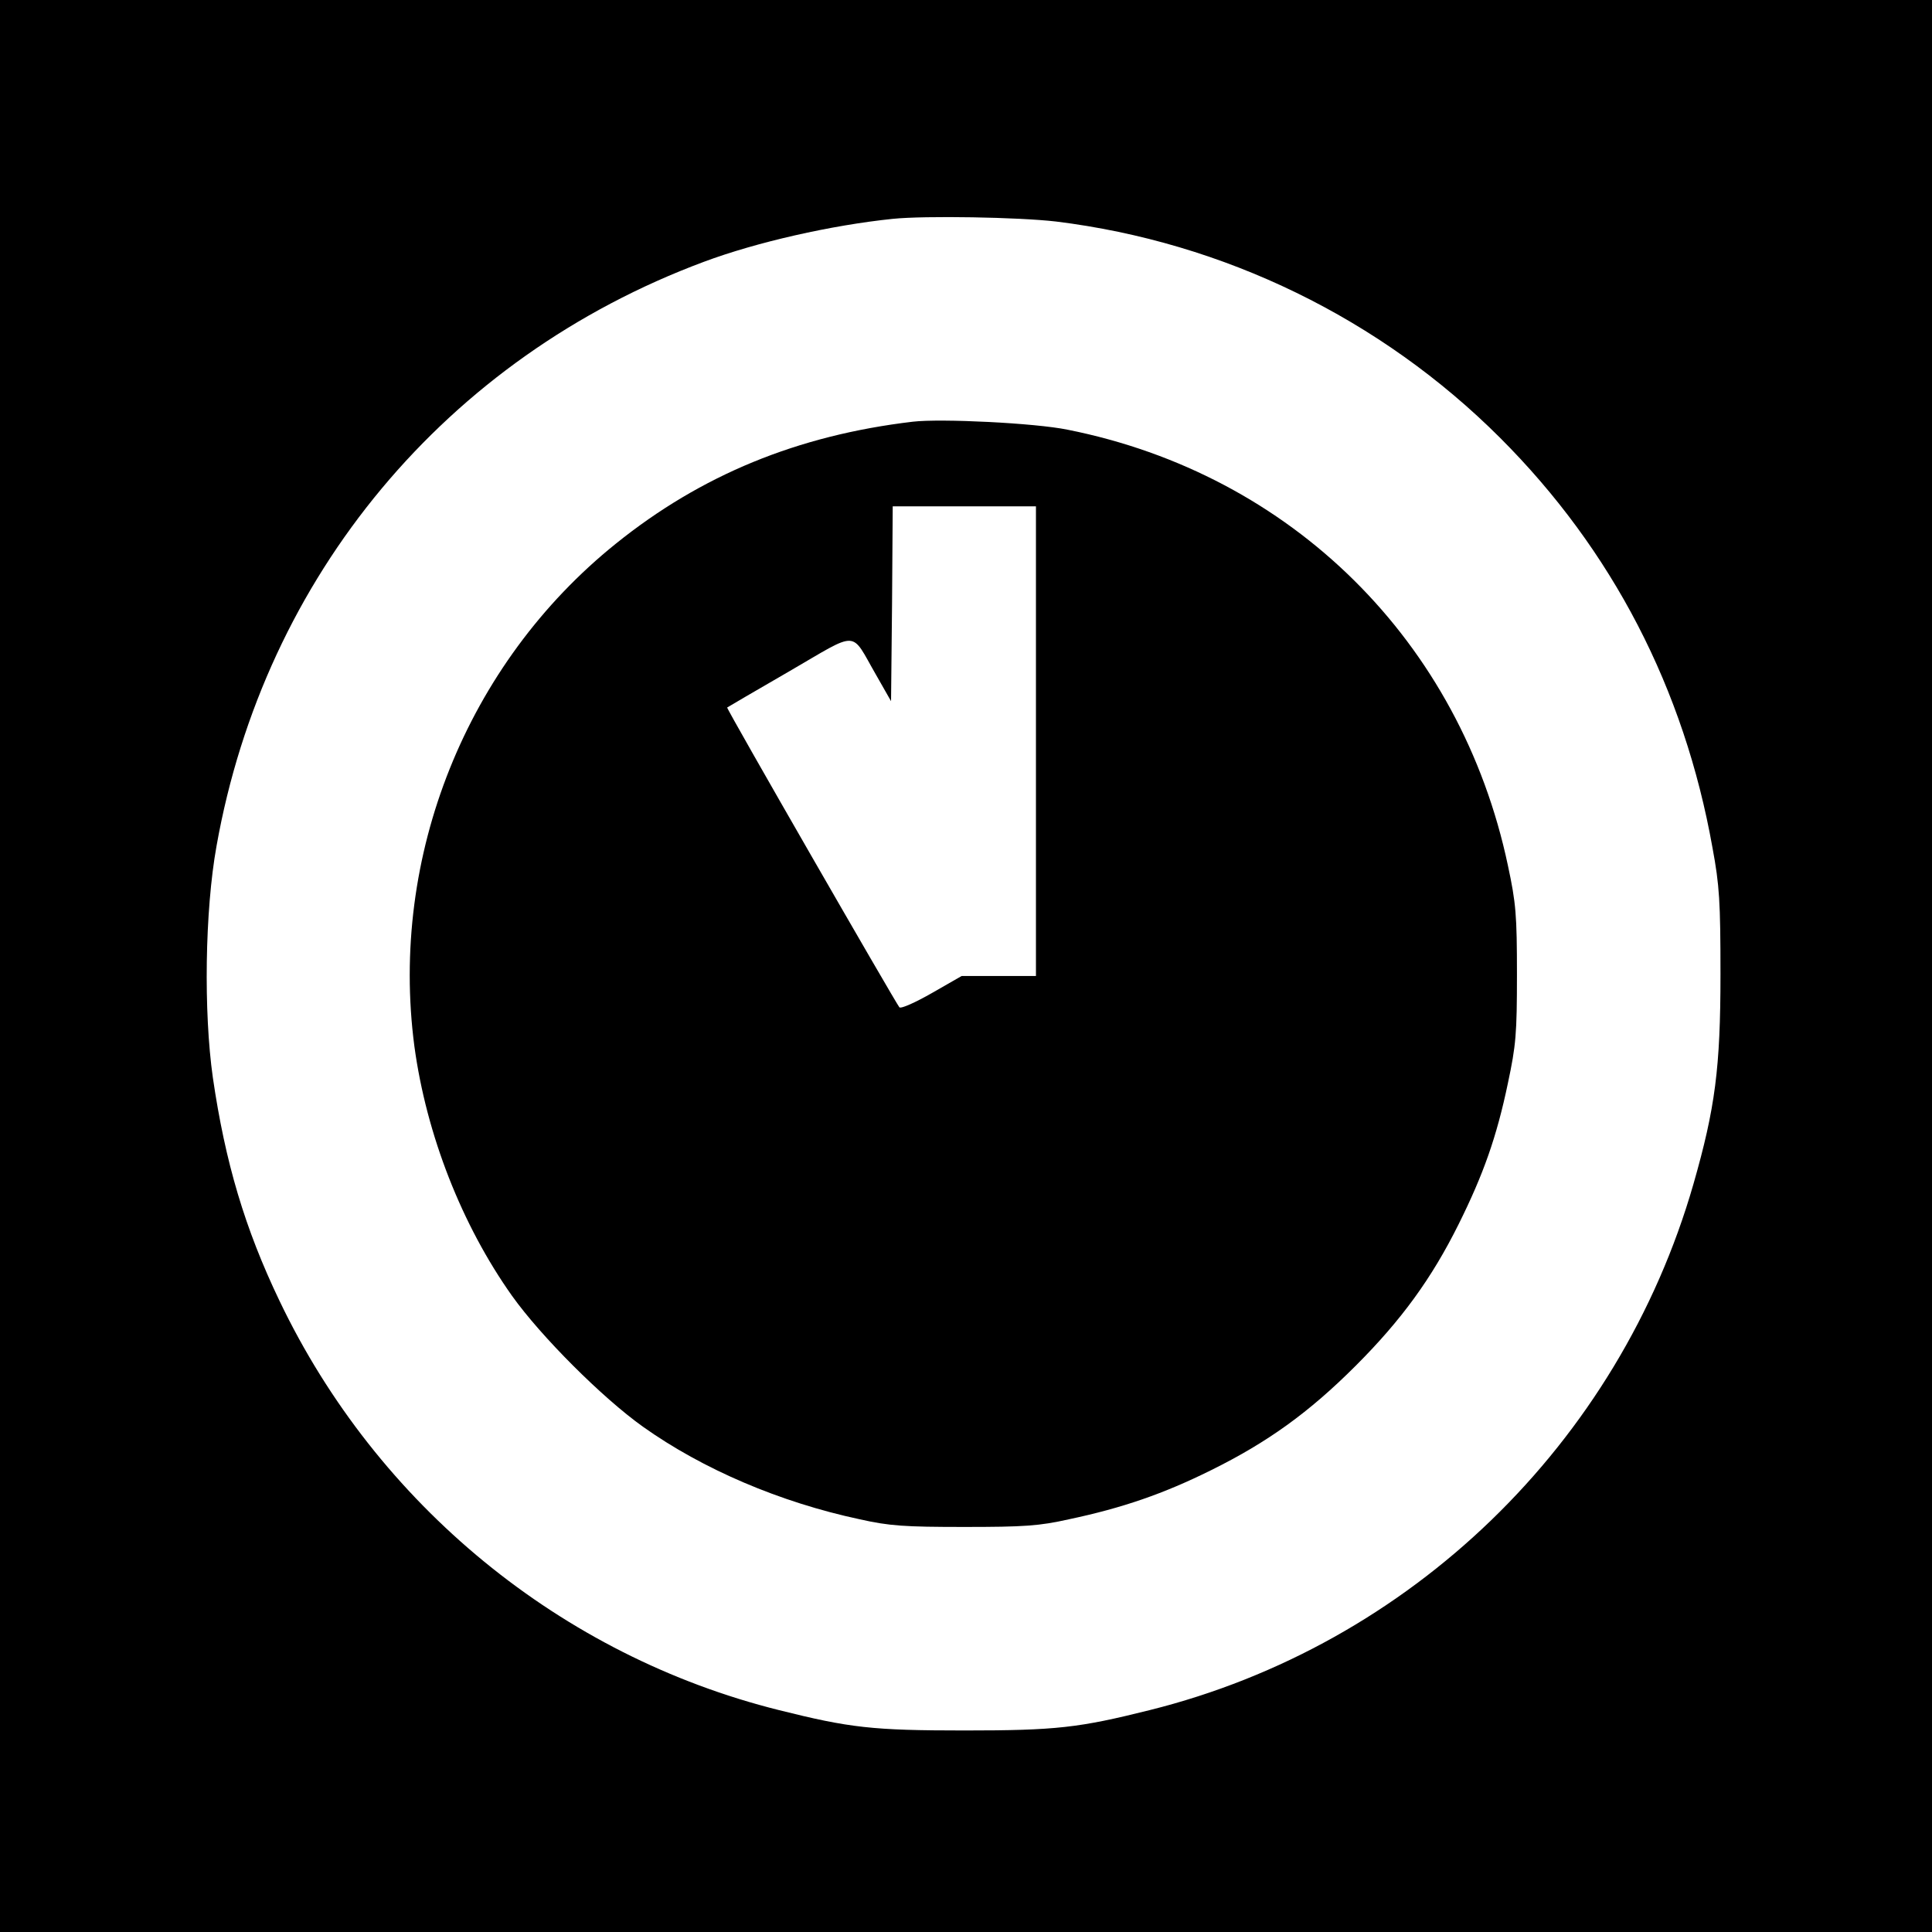
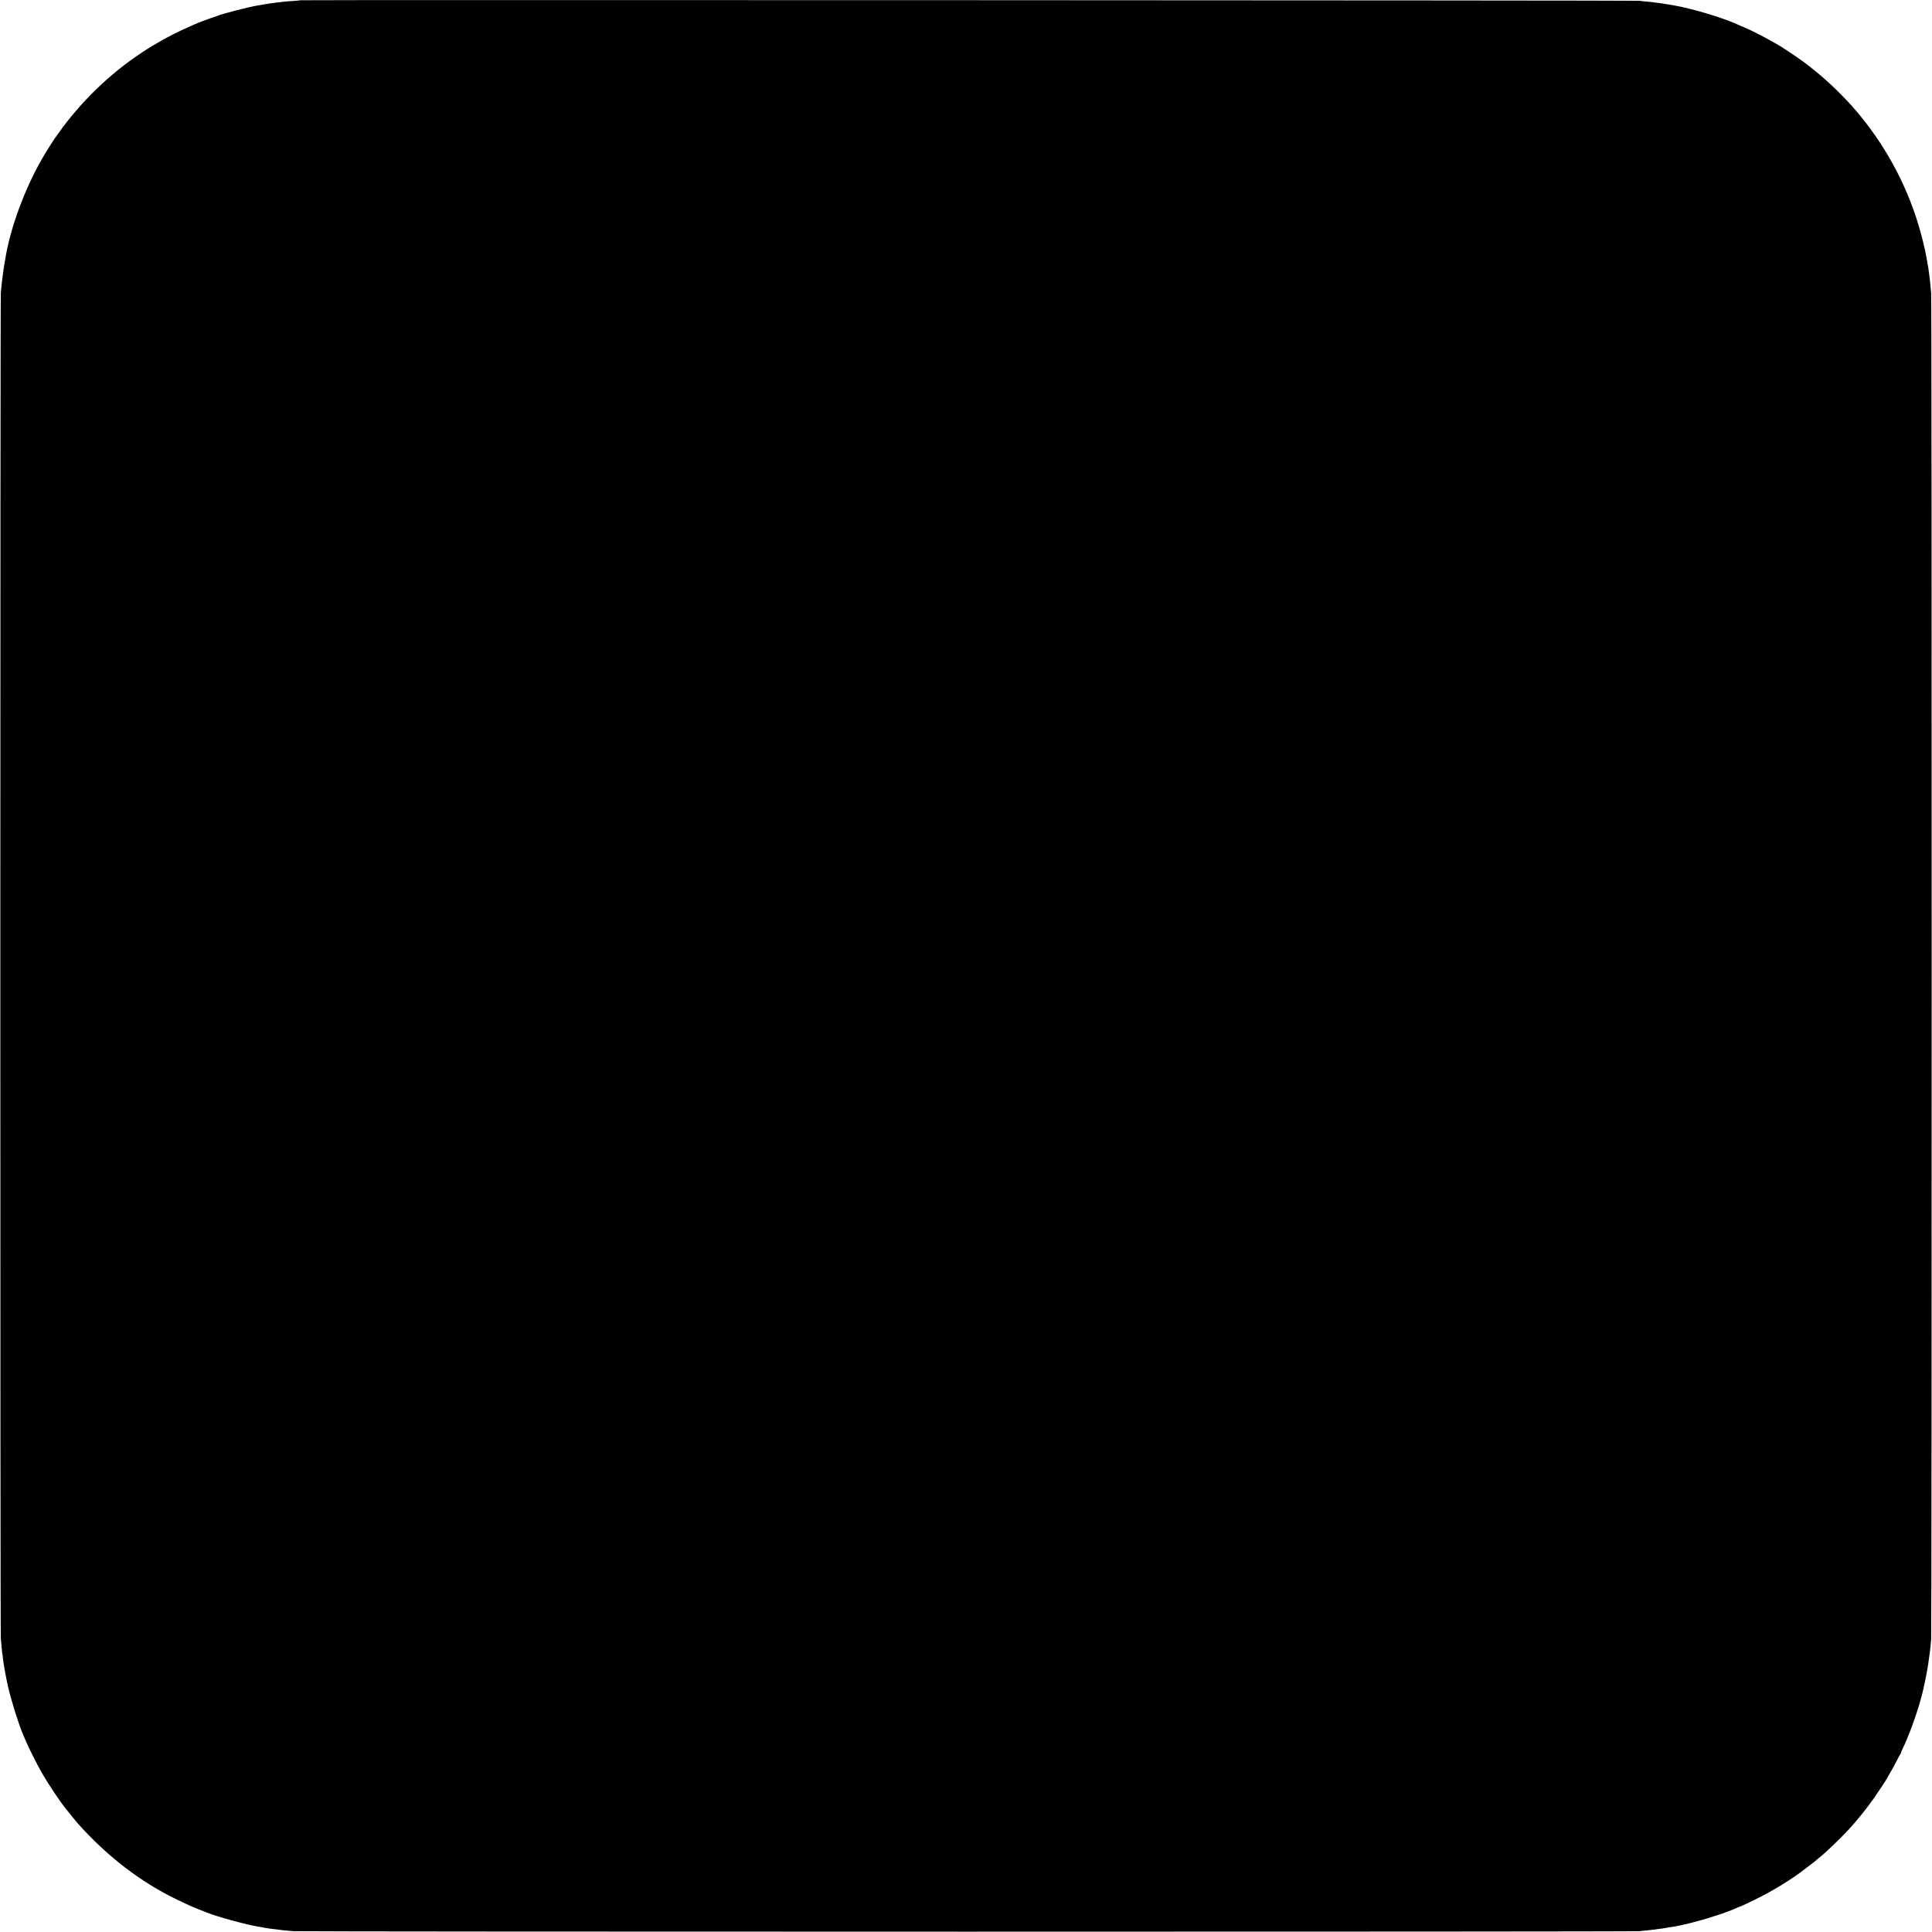
- <svg xmlns="http://www.w3.org/2000/svg" version="1.0" width="580pt" height="580pt" viewBox="0 0 580 580" preserveAspectRatio="xMidYMid meet">
-   <g transform="translate(0,580) scale(0.1,-0.1)" fill="#000000" stroke="none">
-     <path d="M0 2900 l0 -2900 2900 0 2900 0 0 2900 0 2900 -2900 0 -2900 0 0 -2900z m3170 2235 c504 -62 975 -291 1334 -650 336 -336 552 -752 637 -1230 21 -113 24 -162 24 -380 0 -281 -16 -402 -81 -629 -224 -780 -850 -1385 -1633 -1580 -212 -53 -280 -61 -556 -61 -276 0 -344 8 -556 61 -654 163 -1207 616 -1500 1229 -104 217 -163 416 -200 670 -28 197 -24 501 11 695 144 811 690 1466 1463 1754 158 59 383 110 567 129 98 10 378 5 490 -8z" />
-     <path d="M2740 4534 c-346 -41 -635 -160 -891 -366 -449 -361 -680 -939 -605 -1509 36 -265 142 -536 293 -749 87 -122 271 -306 393 -393 180 -128 412 -227 651 -278 89 -20 134 -23 314 -23 180 0 225 3 314 23 161 34 285 77 426 147 170 84 294 173 435 314 137 137 228 262 309 425 74 149 114 261 148 424 24 113 27 147 27 326 0 178 -3 214 -27 326 -142 673 -649 1175 -1322 1309 -97 20 -381 34 -465 24z m370 -959 l0 -705 -111 0 -112 0 -89 -51 c-49 -28 -93 -48 -98 -43 -11 13 -520 897 -517 900 1 1 85 50 187 109 212 123 182 124 260 -11 l45 -79 3 293 2 292 215 0 215 0 0 -705z" />
+ <svg xmlns="http://www.w3.org/2000/svg" version="1.0" width="3000pt" height="3000pt" viewBox="0 0 3000 3000" preserveAspectRatio="xMidYMid meet">
+   <g transform="translate(0,3000) scale(0.1,-0.1)" fill="#000000" stroke="none">
+     <path d="M4659 29996 c-2 -3 -49 -7 -104 -11 -55 -3 -116 -7 -135 -10 -19 -2 -78 -9 -130 -15 -83 -10 -159 -22 -290 -45 -172 -31 -553 -130 -635 -165 -11 -5 -38 -14 -60 -21 -48 -14 -233 -84 -291 -110 -274 -121 -417 -194 -629 -320 -514 -308 -973 -714 -1353 -1200 -37 -47 -80 -105 -97 -130 -16 -24 -34 -49 -40 -56 -39 -46 -180 -268 -259 -408 -254 -449 -468 -1029 -546 -1480 -5 -33 -12 -71 -15 -85 -9 -43 -34 -212 -40 -275 -4 -33 -8 -71 -10 -85 -2 -14 -7 -70 -12 -125 -10 -126 -11 -20779 0 -20895 4 -47 10 -114 13 -150 3 -36 7 -72 9 -80 2 -8 7 -42 10 -75 6 -56 18 -135 30 -195 3 -14 7 -38 10 -55 8 -46 27 -138 39 -193 48 -211 170 -599 231 -737 8 -16 26 -59 40 -95 45 -109 181 -380 256 -511 101 -175 269 -427 366 -549 60 -76 168 -207 190 -233 456 -511 972 -909 1538 -1182 192 -93 224 -107 348 -156 56 -22 111 -43 122 -48 129 -56 620 -190 790 -217 28 -4 52 -8 55 -9 31 -7 89 -17 150 -25 198 -25 213 -27 345 -37 142 -10 20770 -11 20895 0 52 4 111 10 130 12 183 22 295 37 300 40 4 2 29 7 56 10 158 21 453 94 689 173 61 20 112 37 115 37 3 1 14 5 25 9 11 5 27 10 35 14 8 3 17 6 20 6 10 2 126 49 178 73 29 12 55 23 58 23 3 0 85 39 181 86 259 127 481 259 703 417 80 58 269 204 280 217 3 3 19 16 35 29 86 65 338 308 465 447 117 128 260 306 366 454 59 83 214 318 214 324 0 2 19 34 41 72 23 37 68 120 101 183 33 64 65 122 70 129 6 6 8 12 5 12 -3 0 11 33 30 73 87 177 207 505 273 742 43 158 47 174 88 380 27 135 33 173 46 280 2 17 7 53 11 80 12 93 14 110 22 215 10 135 11 20776 0 20895 -15 168 -18 200 -22 225 -2 14 -7 50 -10 80 -6 51 -18 129 -30 190 -3 14 -10 54 -16 90 -6 36 -15 79 -19 95 -5 17 -11 41 -14 55 -8 48 -55 226 -91 344 -193 636 -528 1246 -964 1756 -192 224 -438 462 -661 639 -36 28 -73 58 -83 66 -57 48 -289 208 -423 292 -68 43 -231 133 -355 196 -126 64 -184 90 -364 167 -231 99 -684 232 -930 274 -16 3 -59 10 -95 16 -36 6 -76 13 -90 15 -14 3 -50 7 -80 10 -30 4 -62 8 -70 10 -8 2 -53 7 -100 10 -47 4 -96 10 -110 13 -27 7 -20794 15 -20801 8z" />
  </g>
</svg>
